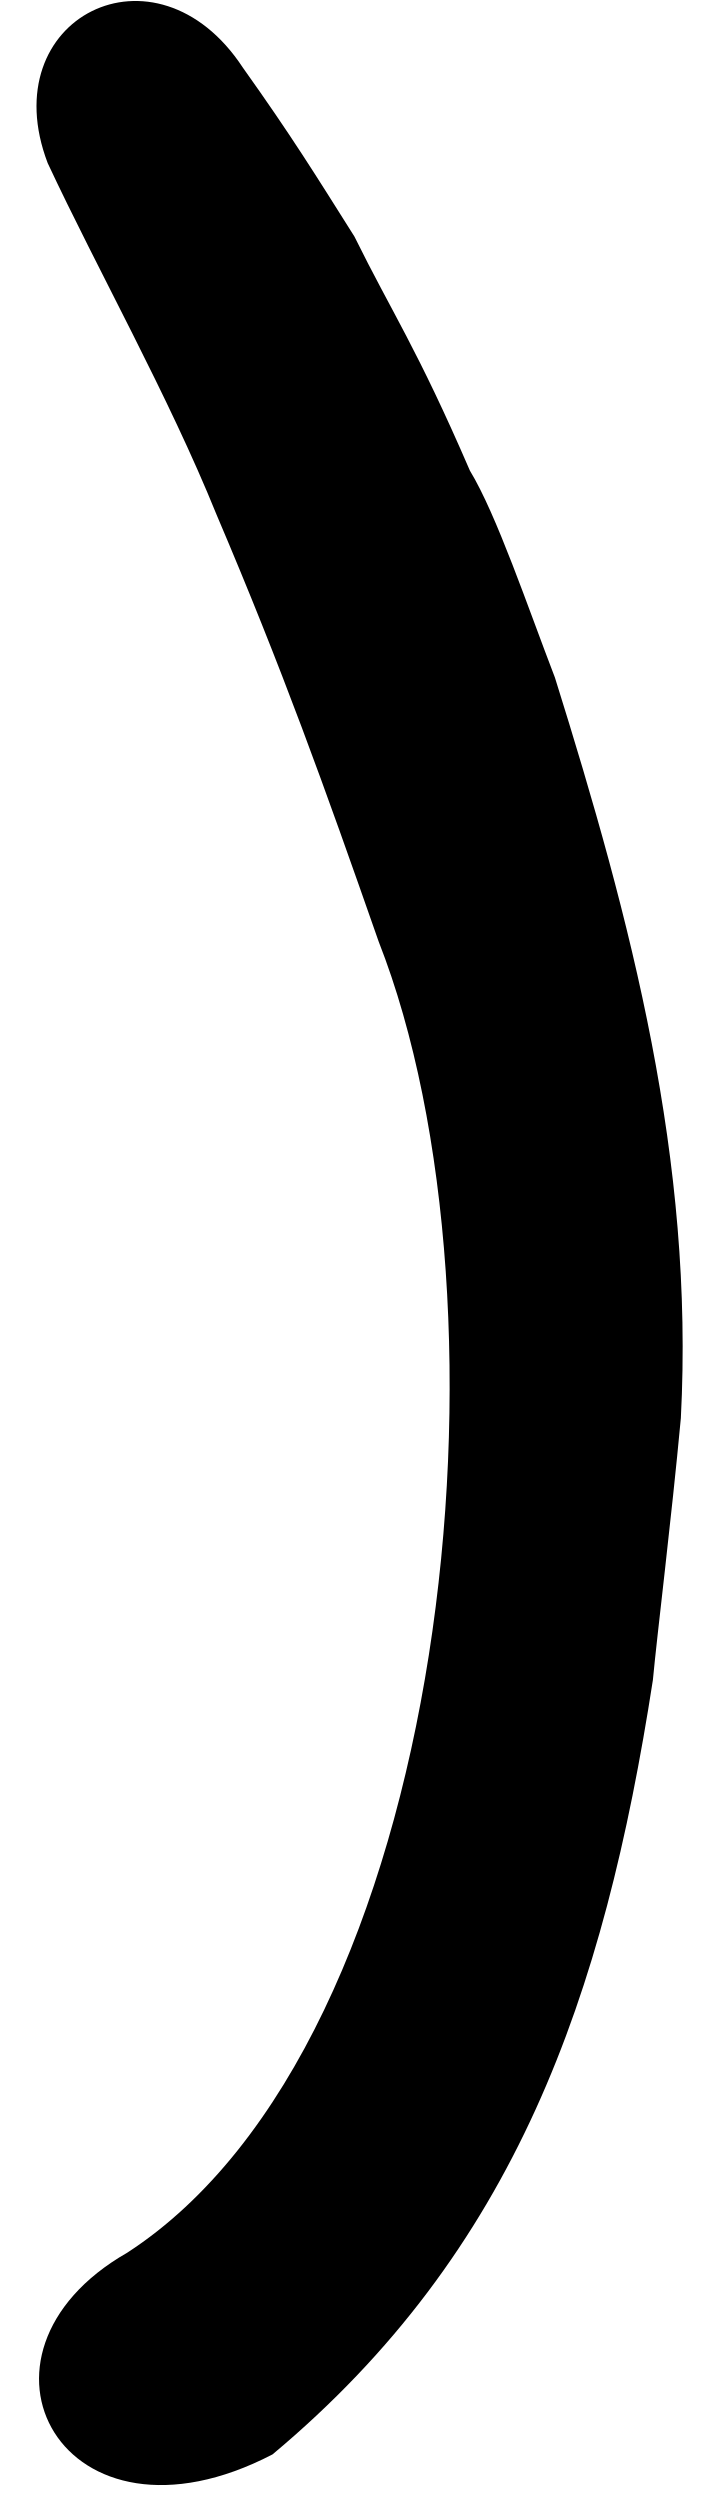
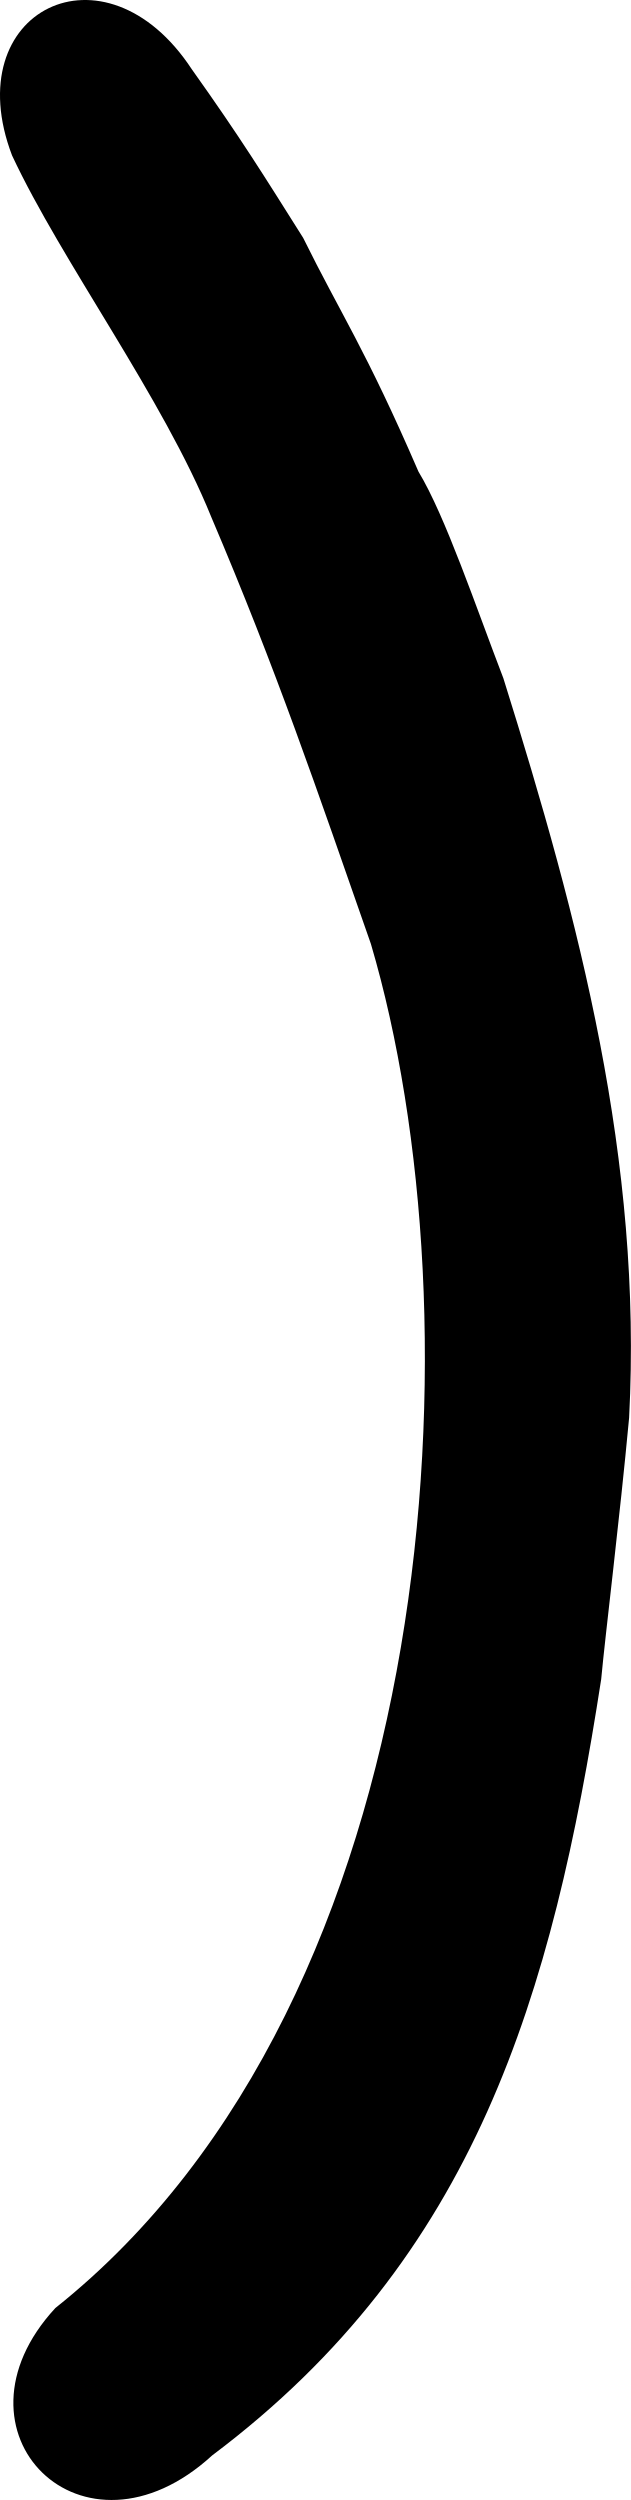
- <svg xmlns="http://www.w3.org/2000/svg" version="1.1" id="svg64" width="266.126" height="929.999" viewBox="0 0 266.126 929.999">
+ <svg xmlns="http://www.w3.org/2000/svg" version="1.1" id="svg64" width="235.049" height="931.365" viewBox="0 0 235.049 931.365">
  <defs id="defs68" />
-   <path style="fill:#000000;stroke-width:3.649" d="M 47.359,837.984 C 168.398,759.375 194.272,486.375 140.855,350.242 120.528,292.096 104.917,248.651 80.573,191.494 62.697,147.268 36.237,100.247 17.74,60.668 -2.854,6.639 57.957,-24.188 90.347,25.164 c 18.225,25.602 26.925,39.72 41.495,62.819 14.03,28.428 23.187,41.335 42.958,87.088 9.977,16.433 21.562,50.799 31.636,77 28.488,90.984 51.83,179.551 46.839,275.496 -3.51,37.744 -8.794,80.176 -10.399,97.376 C 224.69,742.655 191.792,837.448 101.379,913.037 23.402,953.583 -18.974,875.916 47.359,837.984 Z" id="path74" />
+   <path style="fill:#000000;stroke-width:3.649" d="M 20.62,859.85 C 166.426,743.692 178.815,489.398 138.181,351.668 117.854,293.521 103.042,249.745 78.698,192.588 60.822,148.362 22.983,97.484 4.487,57.905 -16.108,3.876 39.054,-23.561 71.444,25.791 c 18.225,25.602 26.925,39.72 41.495,62.819 14.03,28.428 23.187,41.335 42.958,87.088 9.977,16.433 21.562,50.799 31.636,77 28.488,90.984 51.83,179.551 46.839,275.496 -3.51,37.744 -8.794,80.176 -10.399,97.376 C 205.787,743.282 177.368,840.859 79.046,914.753 30.783,958.986 -21.979,905.942 20.62,859.85 Z" id="path74" />
</svg>
